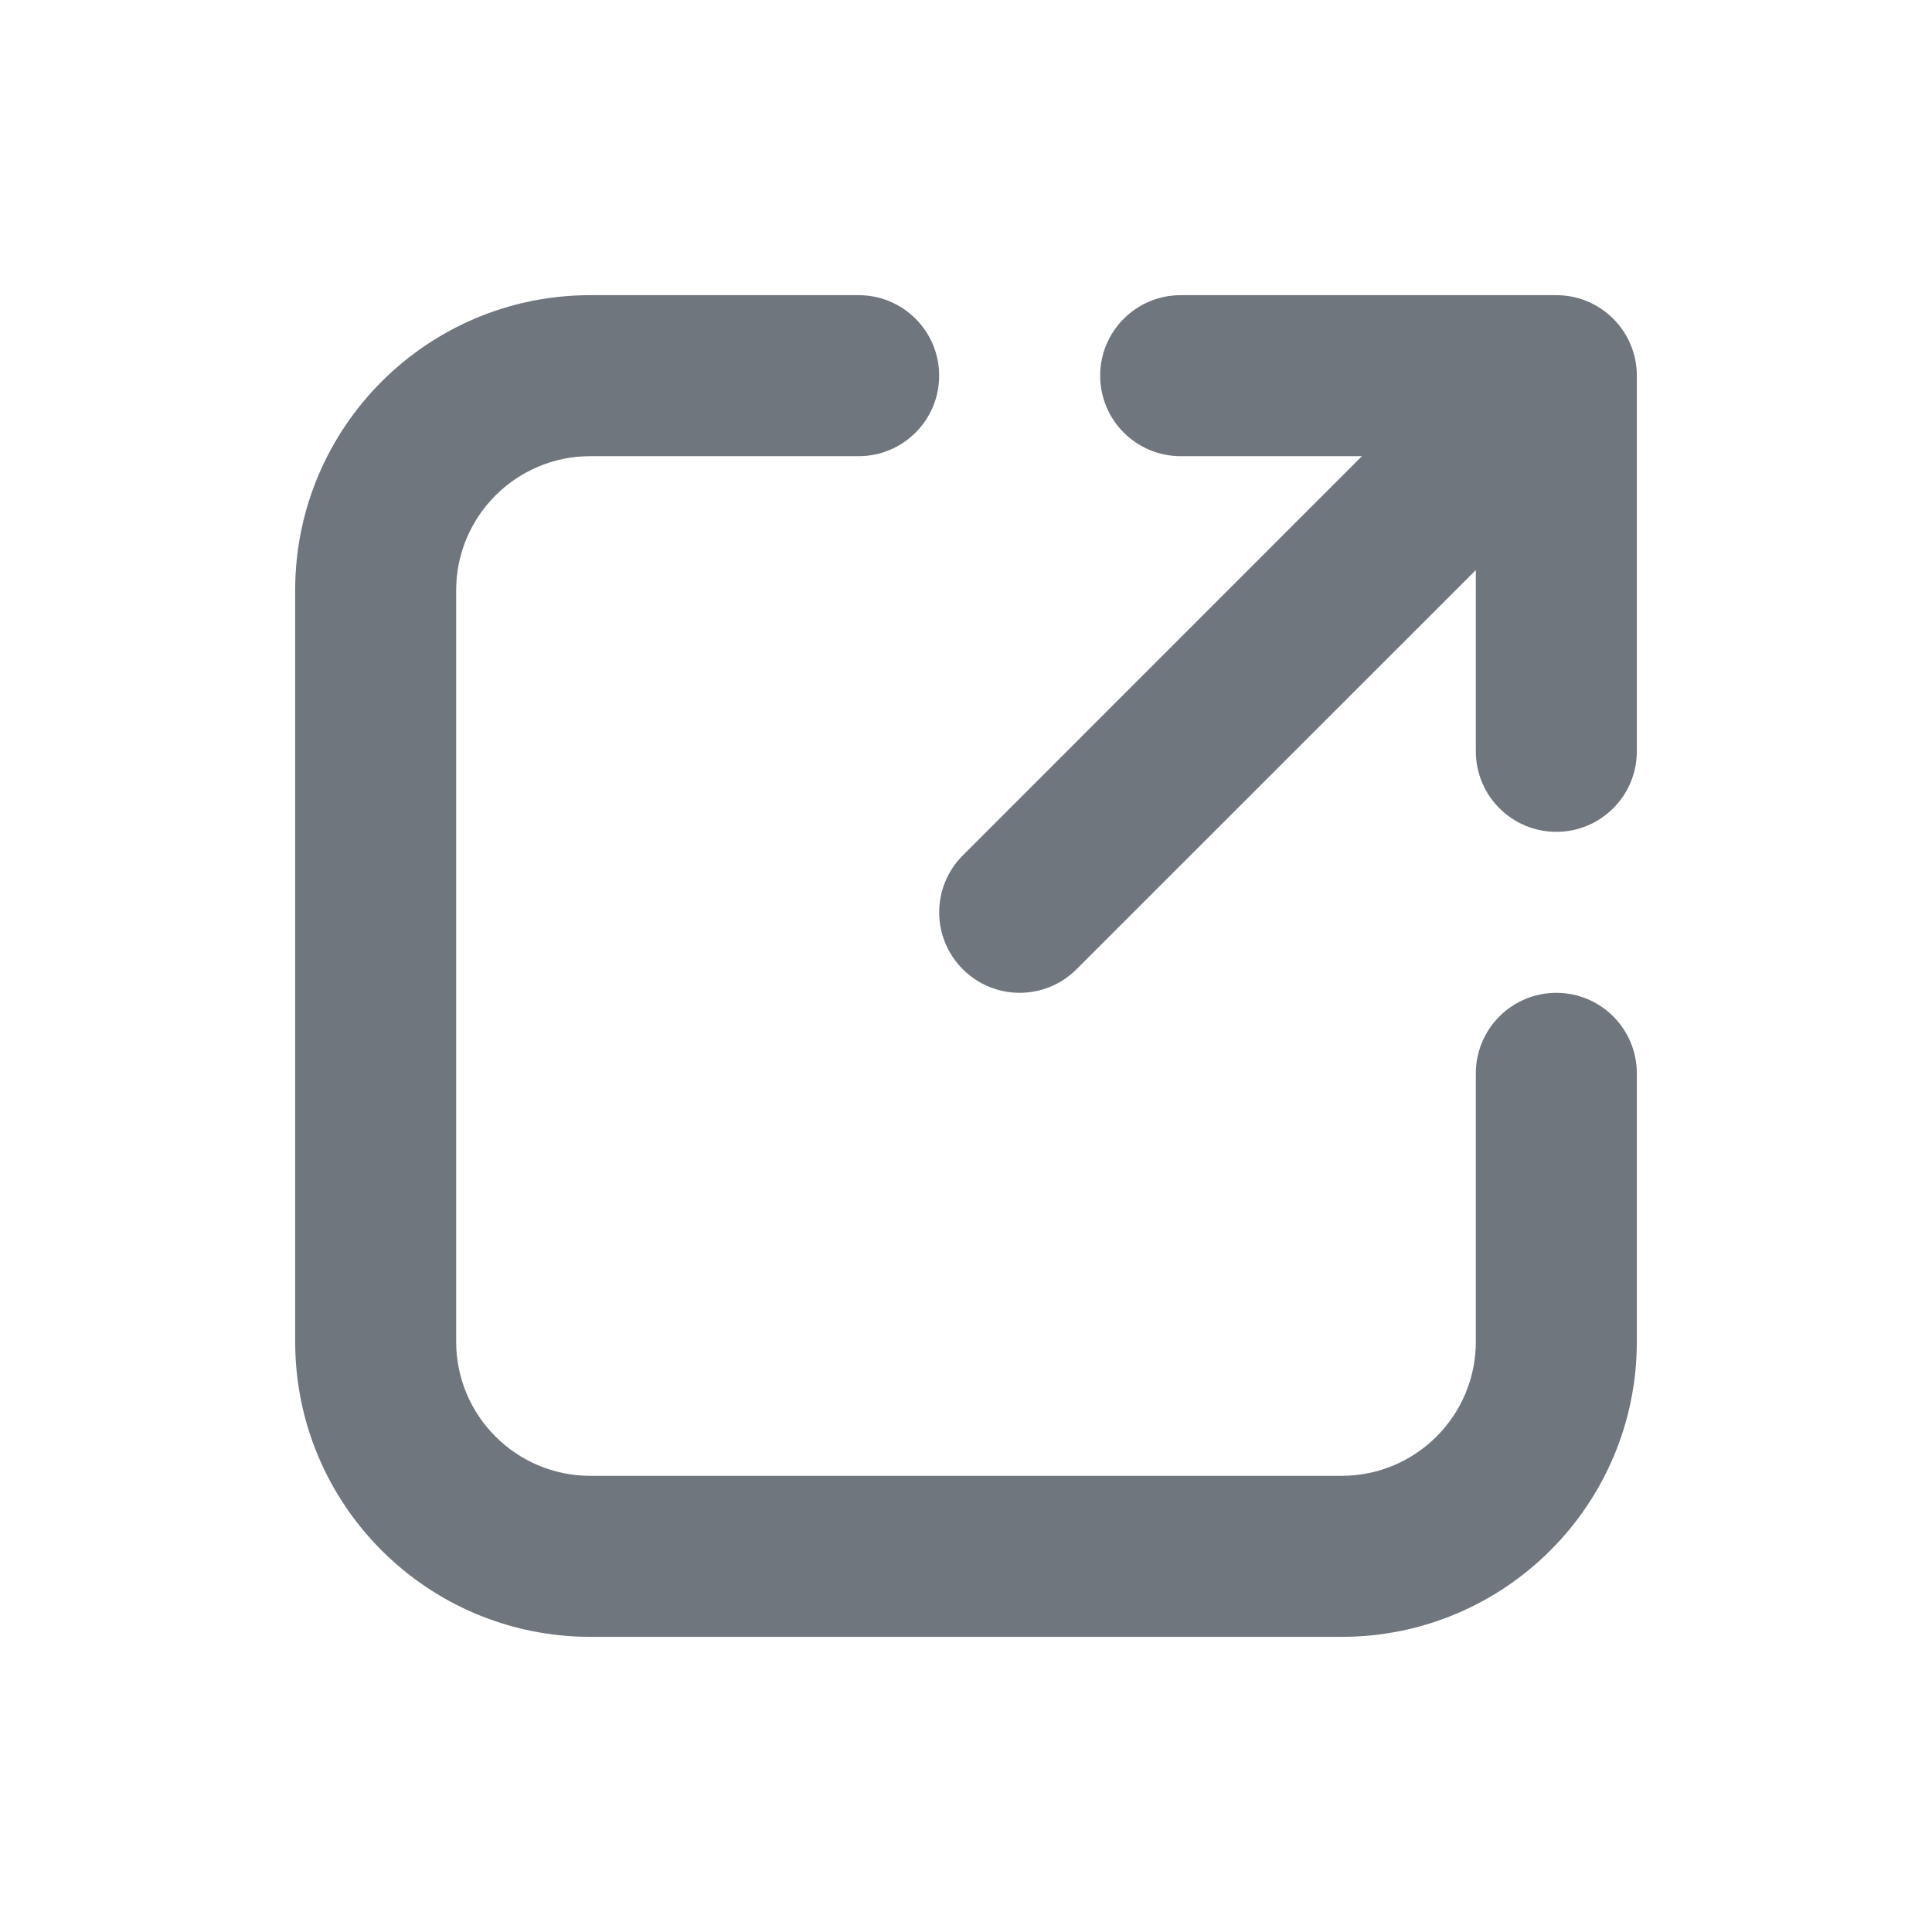
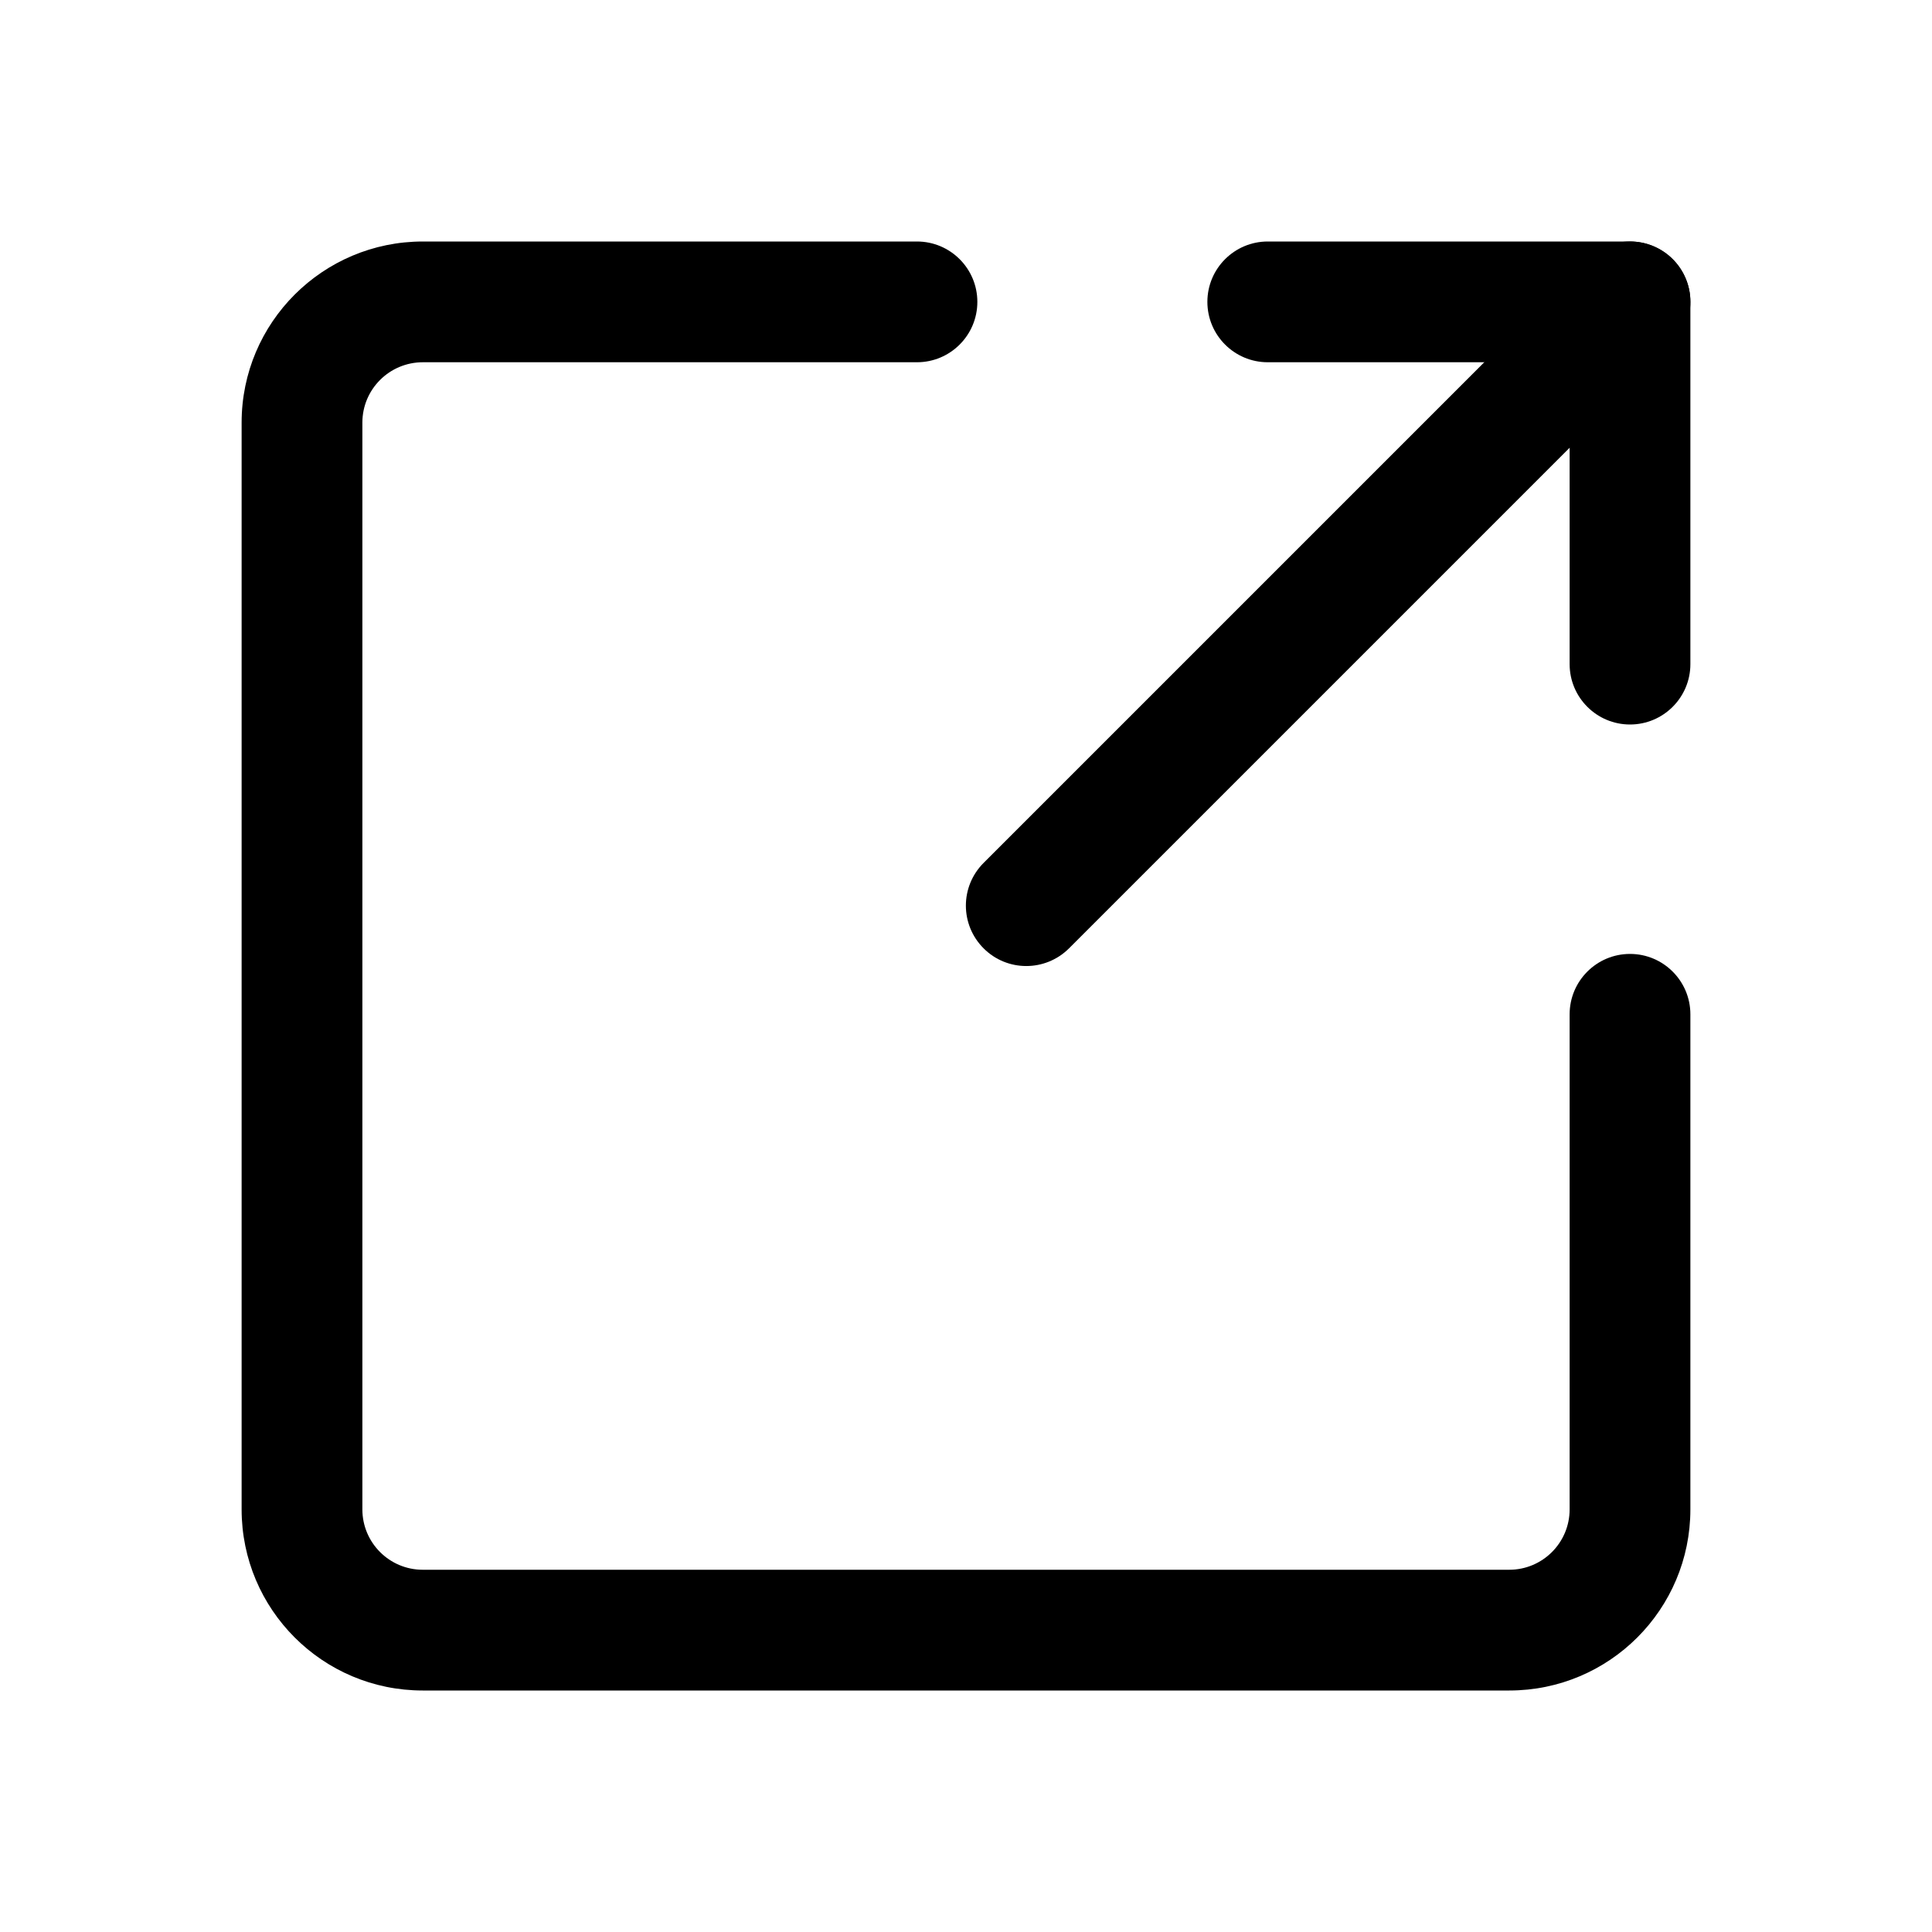
- <svg xmlns="http://www.w3.org/2000/svg" width="18" height="18" viewBox="0 0 18 18" fill="#6F767D">
-   <path fill-rule="evenodd" clip-rule="evenodd" d="M5.5 4.25C4.81 4.25 4.25 4.81 4.25 5.5V12.5C4.25 13.19 4.81 13.75 5.5 13.75H12.5C13.19 13.75 13.75 13.19 13.75 12.5V10C13.75 9.586 14.086 9.25 14.5 9.25C14.914 9.25 15.25 9.586 15.25 10V12.5C15.25 14.019 14.019 15.25 12.5 15.25H5.5C3.981 15.25 2.75 14.019 2.75 12.5V5.5C2.75 3.981 3.981 2.75 5.5 2.75H8C8.414 2.75 8.75 3.086 8.75 3.5C8.75 3.914 8.414 4.25 8 4.25H5.5Z" />
-   <path fill-rule="evenodd" clip-rule="evenodd" d="M10.25 3.5C10.25 3.086 10.586 2.75 11 2.75H14.5C14.914 2.75 15.25 3.086 15.25 3.5V7C15.25 7.414 14.914 7.75 14.5 7.75C14.086 7.75 13.75 7.414 13.75 7V5.311L10.03 9.03C9.737 9.323 9.263 9.323 8.97 9.03C8.677 8.737 8.677 8.263 8.97 7.97L12.689 4.25H11C10.586 4.25 10.25 3.914 10.25 3.5Z" />
+ <svg xmlns="http://www.w3.org/2000/svg" width="16" height="16" viewBox="0 0 16 16" fill="black">
+   <path fill-rule="evenodd" clip-rule="evenodd" d="M3.502 3C3.225 3 3.001 3.224 3.001 3.5V12.5C3.001 12.776 3.225 13 3.501 13H12.499C12.775 13 12.999 12.776 12.999 12.5V8.4C12.999 8.124 13.223 7.9 13.499 7.9C13.775 7.9 13.999 8.124 13.999 8.4V12.5C13.999 13.328 13.328 14 12.499 14H3.501C2.672 14 2.001 13.328 2.001 12.5V3.5C2.001 2.671 2.674 2 3.502 2H7.594C7.87 2 8.094 2.224 8.094 2.5C8.094 2.776 7.87 3 7.594 3H3.502Z" />
+   <path fill-rule="evenodd" clip-rule="evenodd" d="M9.999 2.5C9.999 2.224 10.223 2 10.499 2H13.499C13.775 2 13.999 2.224 13.999 2.5V5.5C13.999 5.776 13.775 6 13.499 6C13.223 6 12.999 5.776 12.999 5.5V3H10.499C10.223 3 9.999 2.776 9.999 2.5Z" />
+   <path fill-rule="evenodd" clip-rule="evenodd" d="M13.853 2.146C14.048 2.342 14.048 2.658 13.853 2.854L8.853 7.854C8.657 8.049 8.341 8.049 8.146 7.854C7.95 7.658 7.95 7.342 8.146 7.146L13.146 2.146C13.341 1.951 13.657 1.951 13.853 2.146Z" />
</svg>
